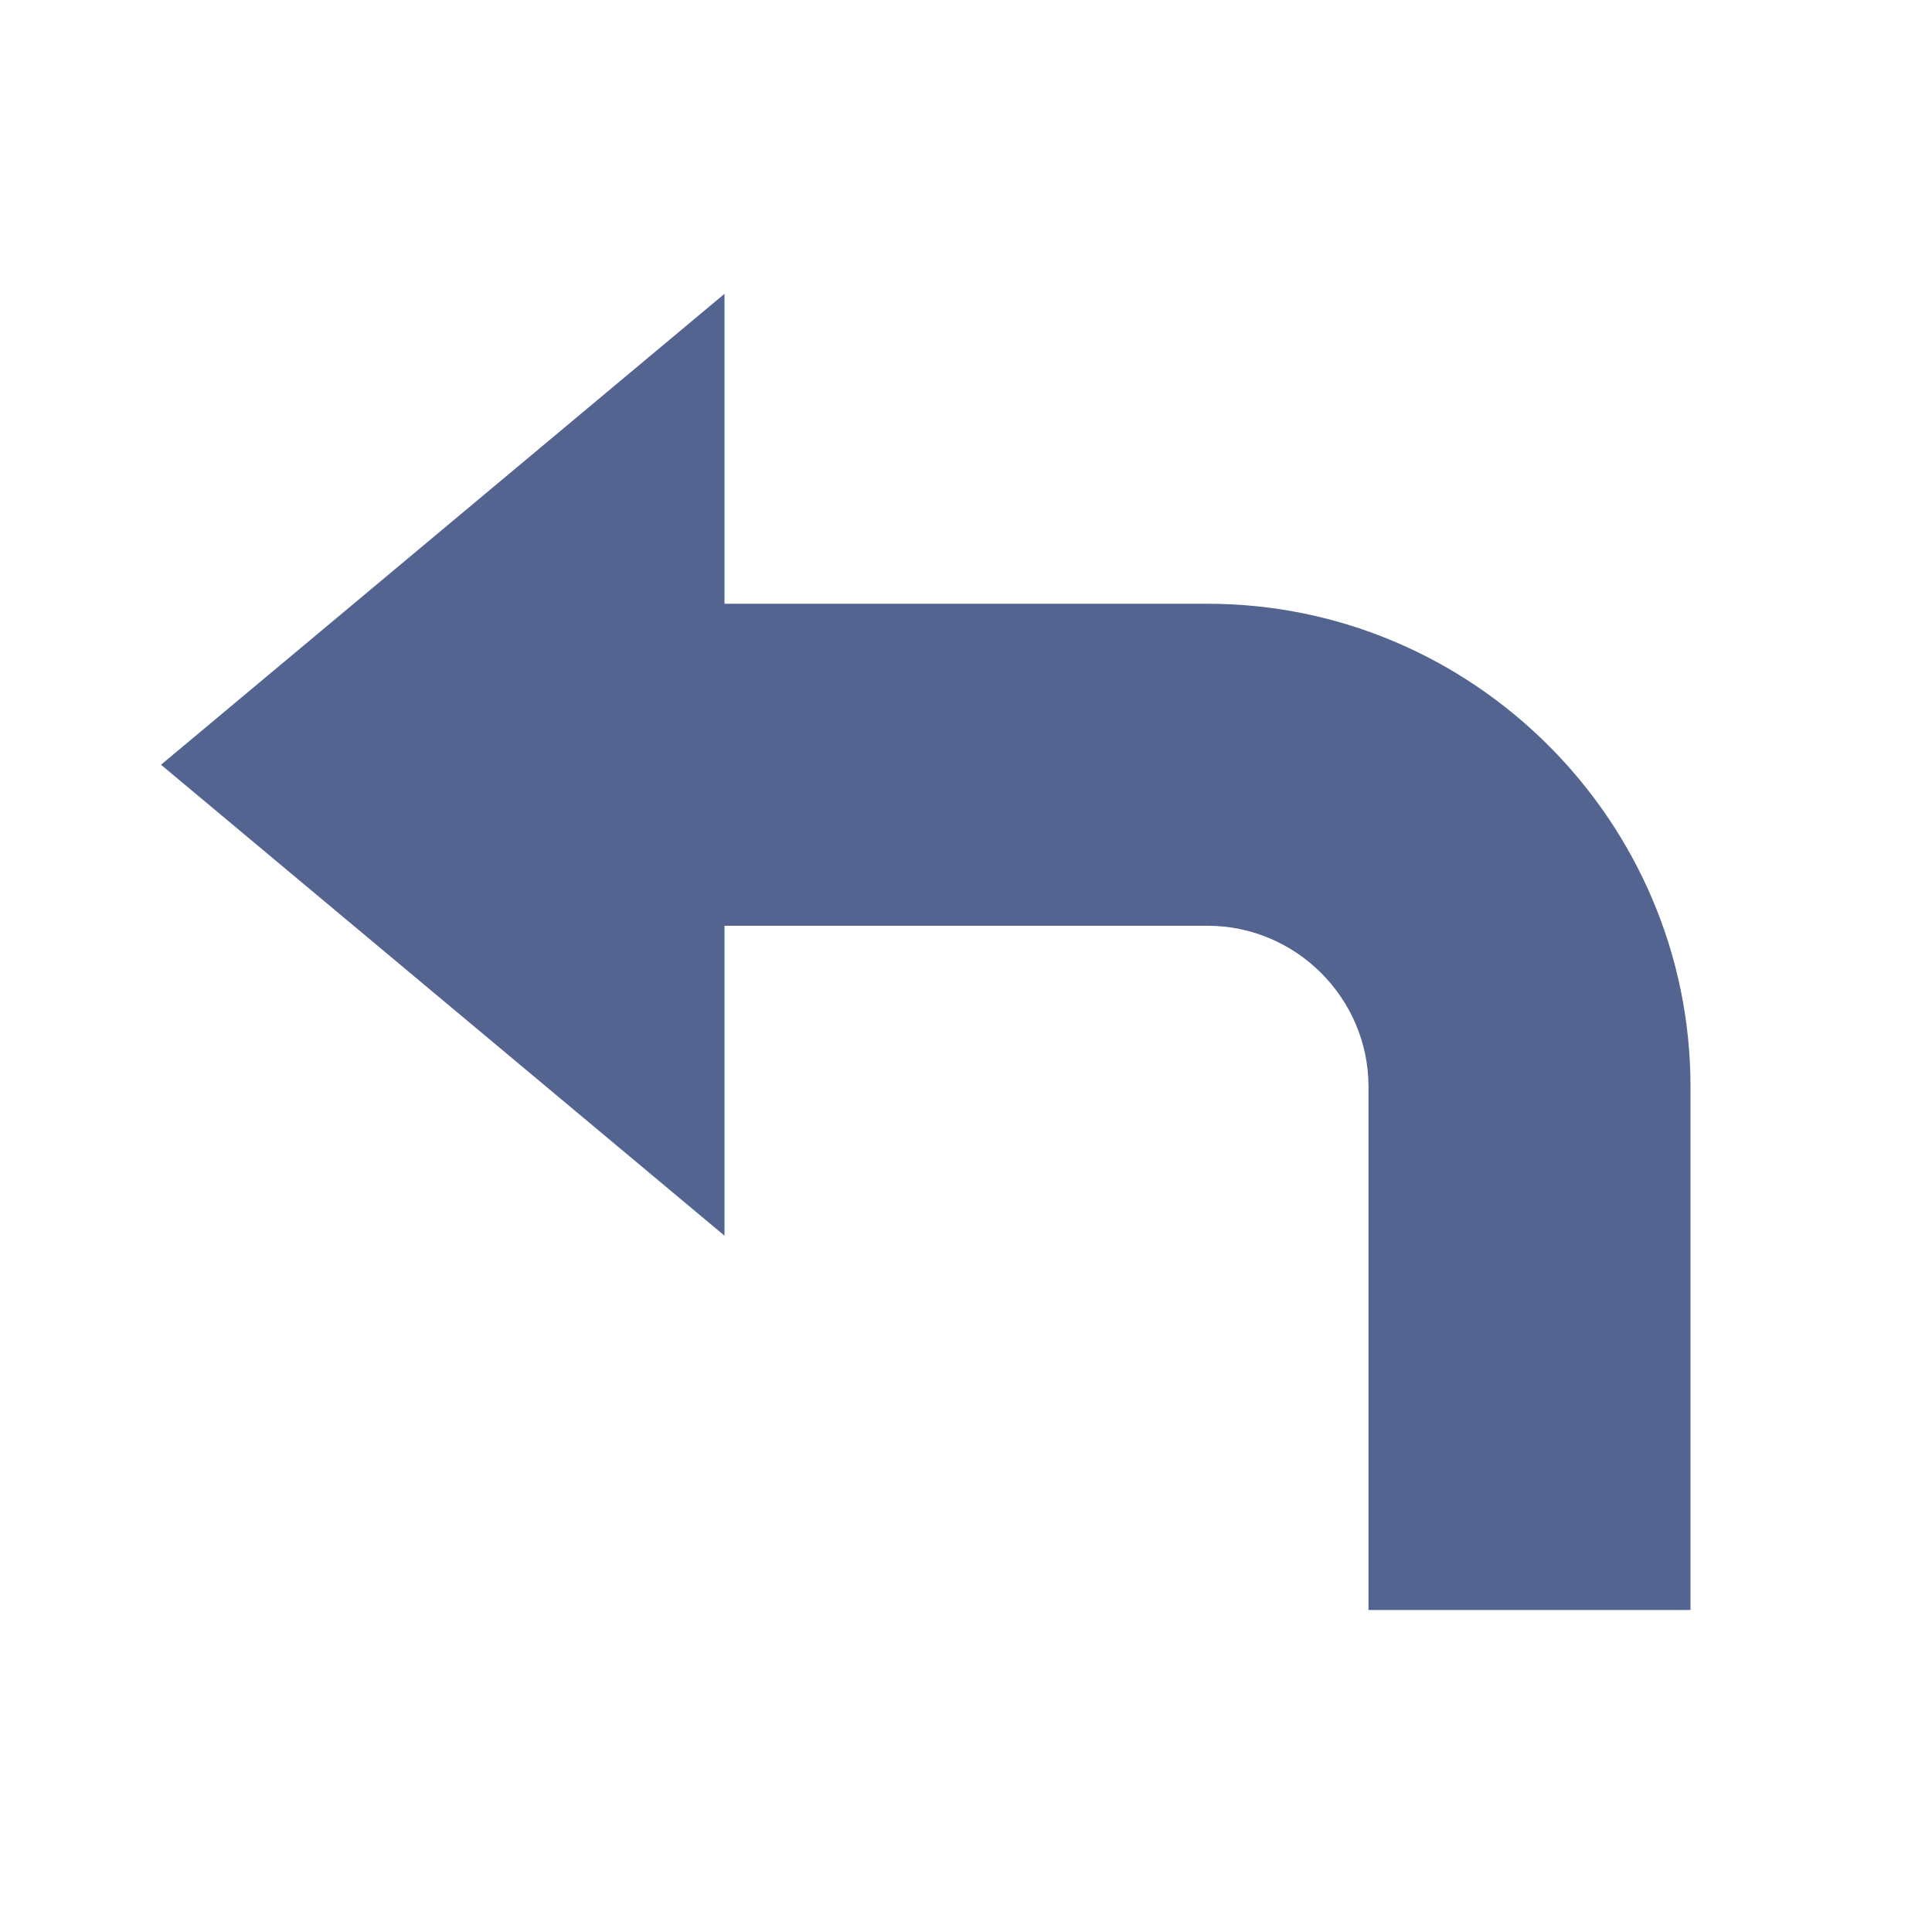
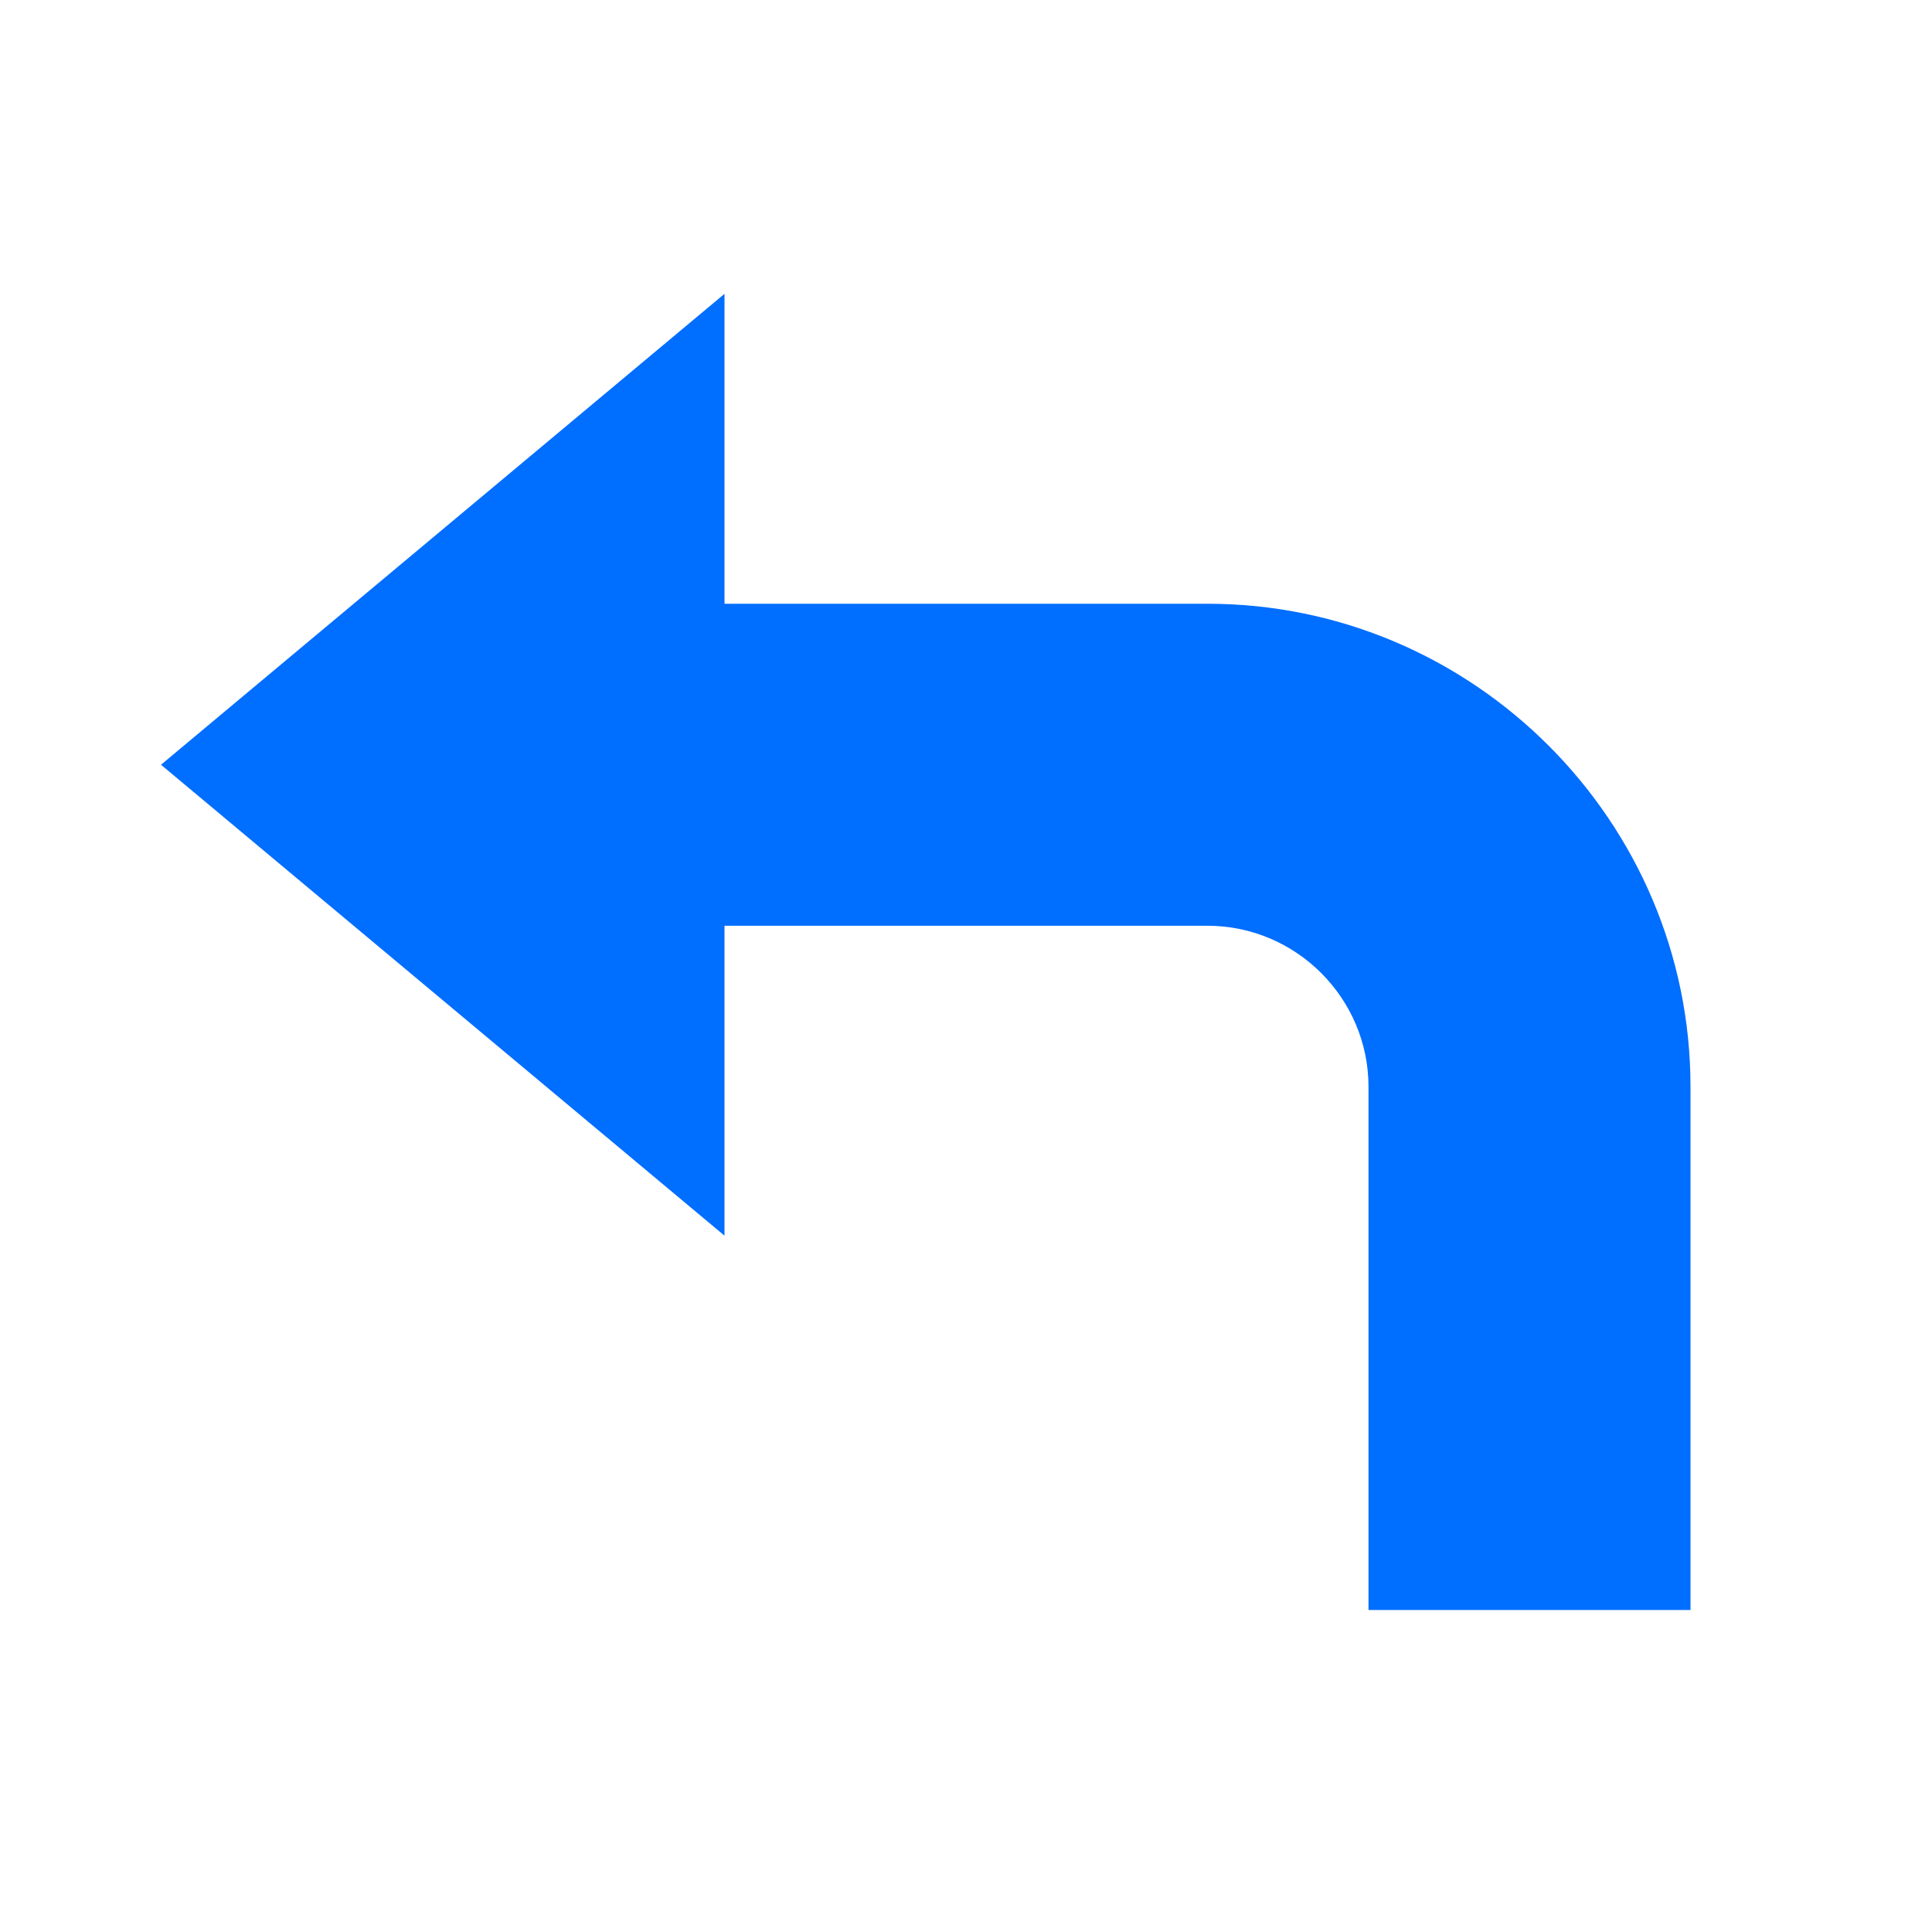
<svg xmlns="http://www.w3.org/2000/svg" version="1" viewBox="0 0 48 48">
-   <polygon fill="#546491" points="4,19 18,30.7 18,7.3" />
-   <path fill="#546491" d="M42,27v13h-8V27c0-2.2-1.8-4-4-4H13v-8h17C36.6,15,42,20.4,42,27z" />
+   <path fill="#006eff" d="m4 19 14 11.7V7.3z" />
+   <path fill="#006eff" d="M42 27v13h-8V27c0-2.2-1.8-4-4-4H13v-8h17c6.6 0 12 5.4 12 12z" />
</svg>
